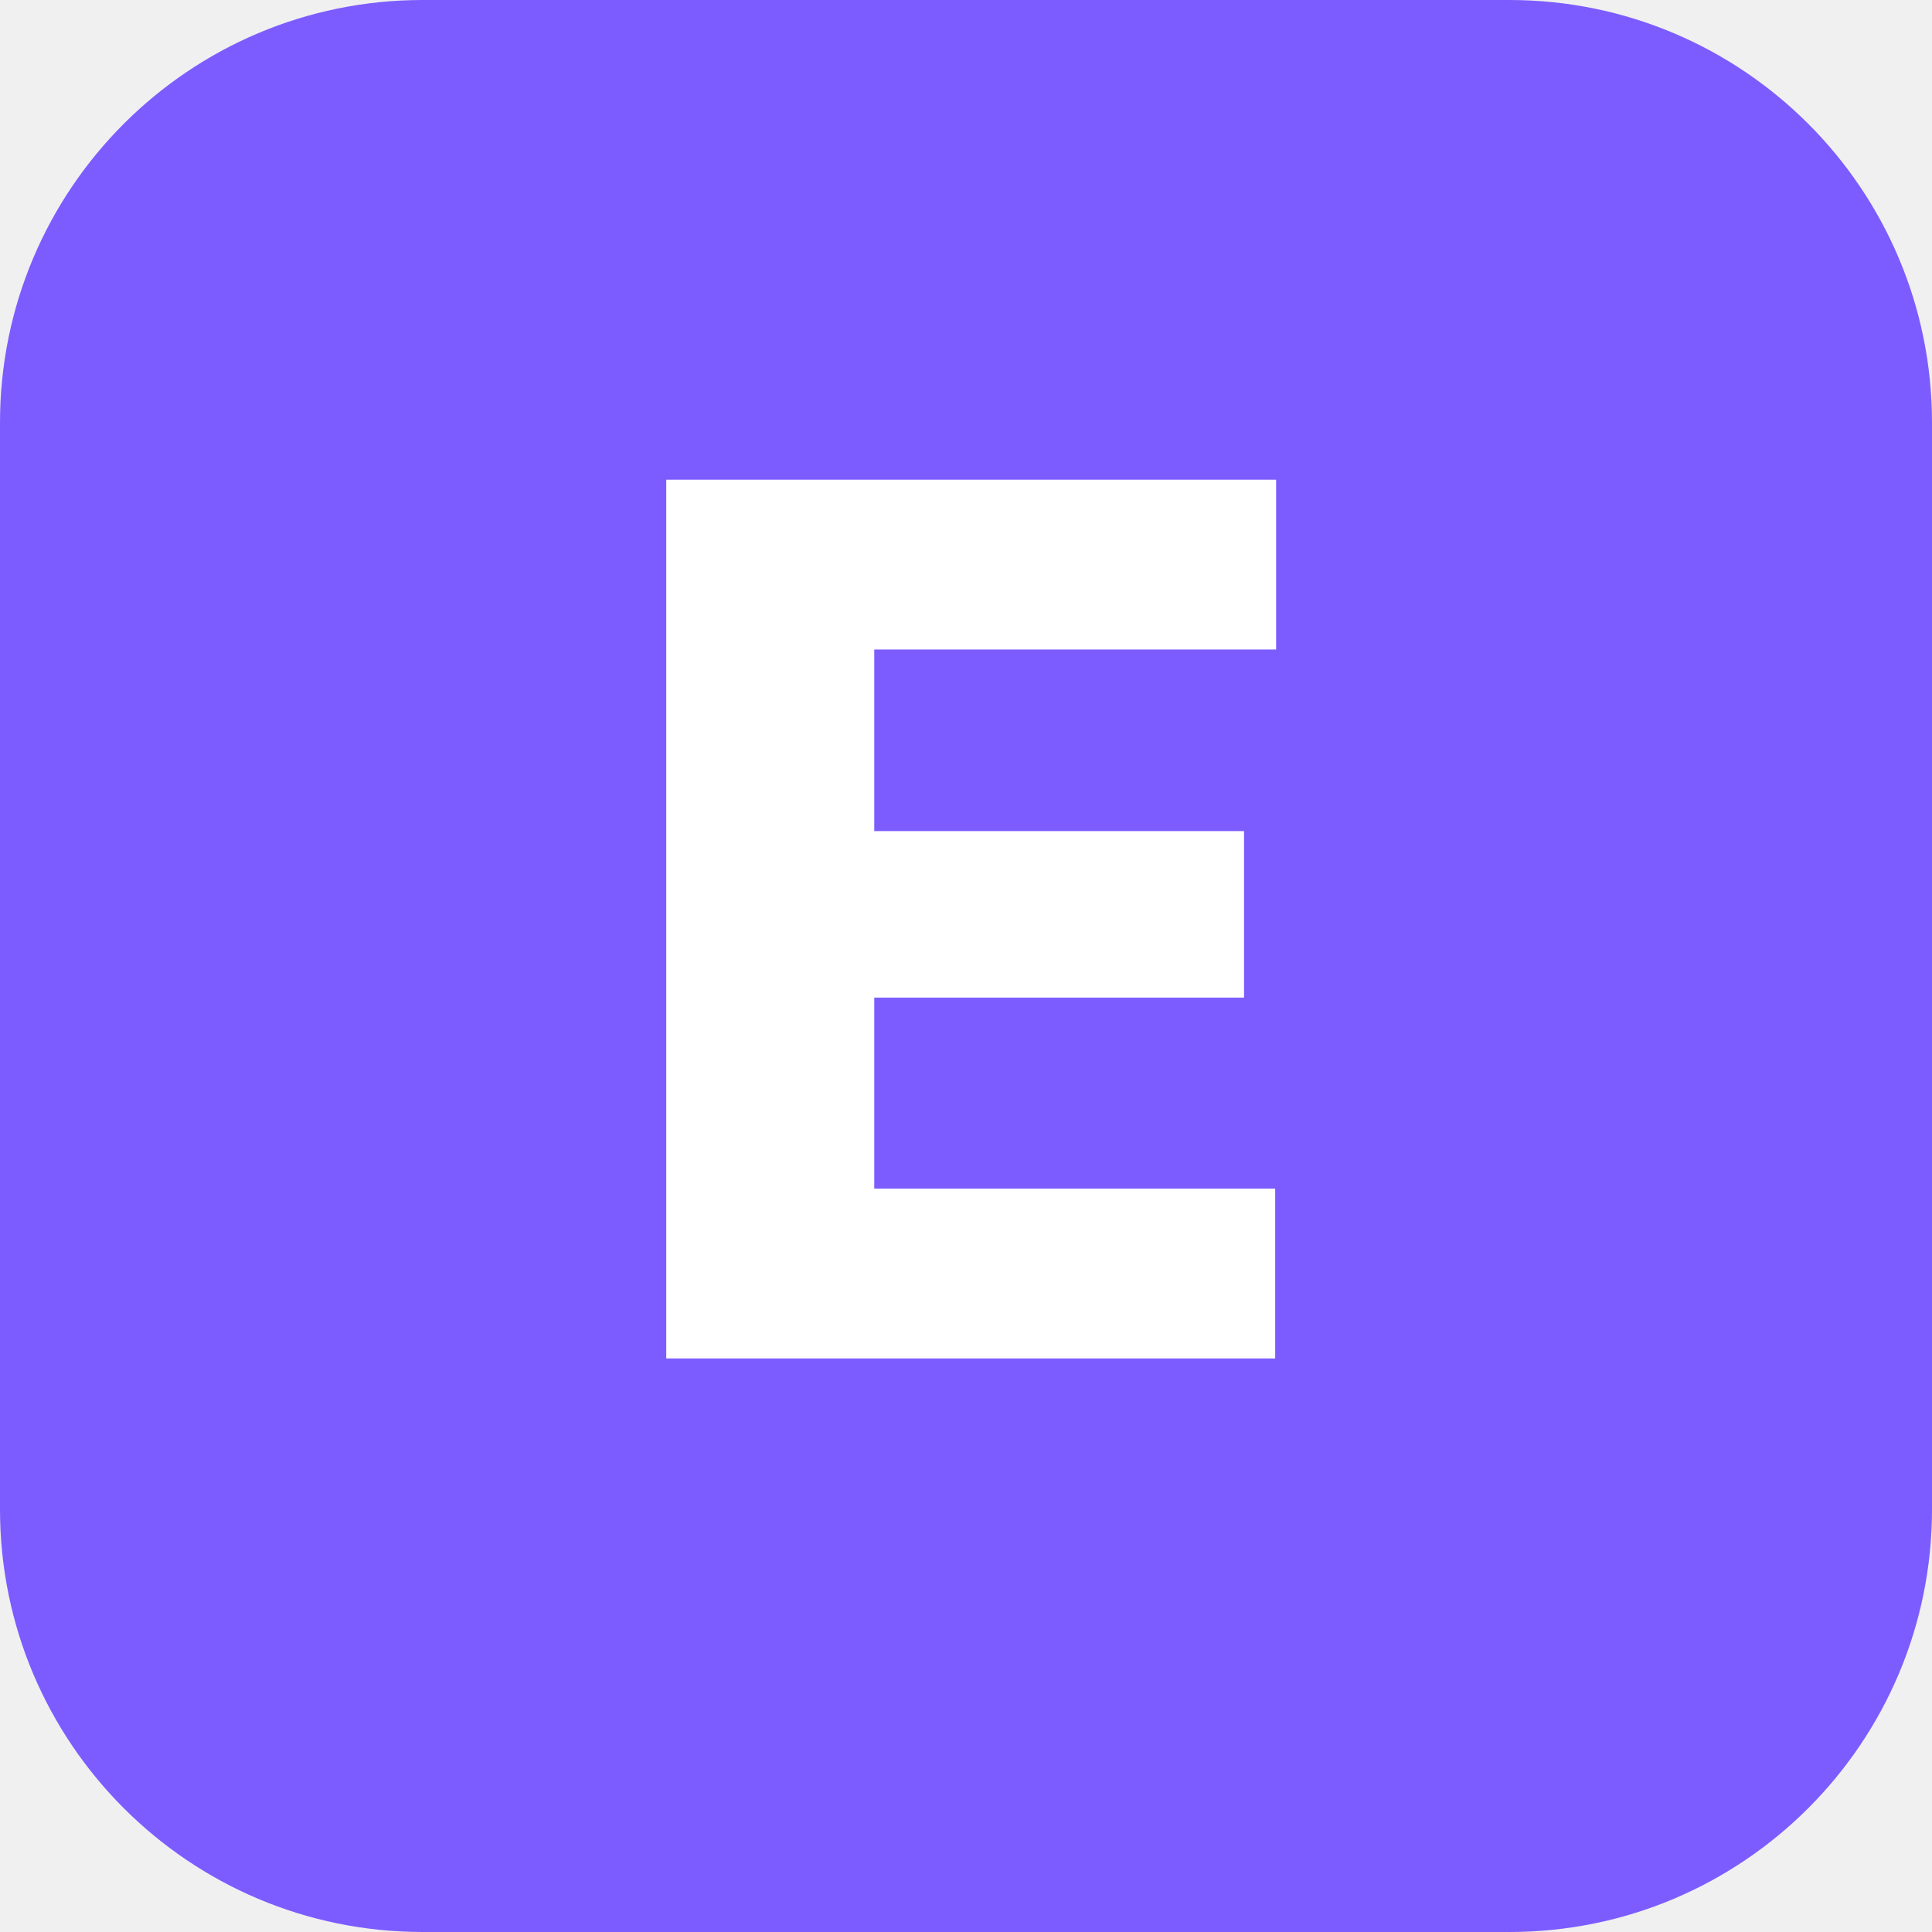
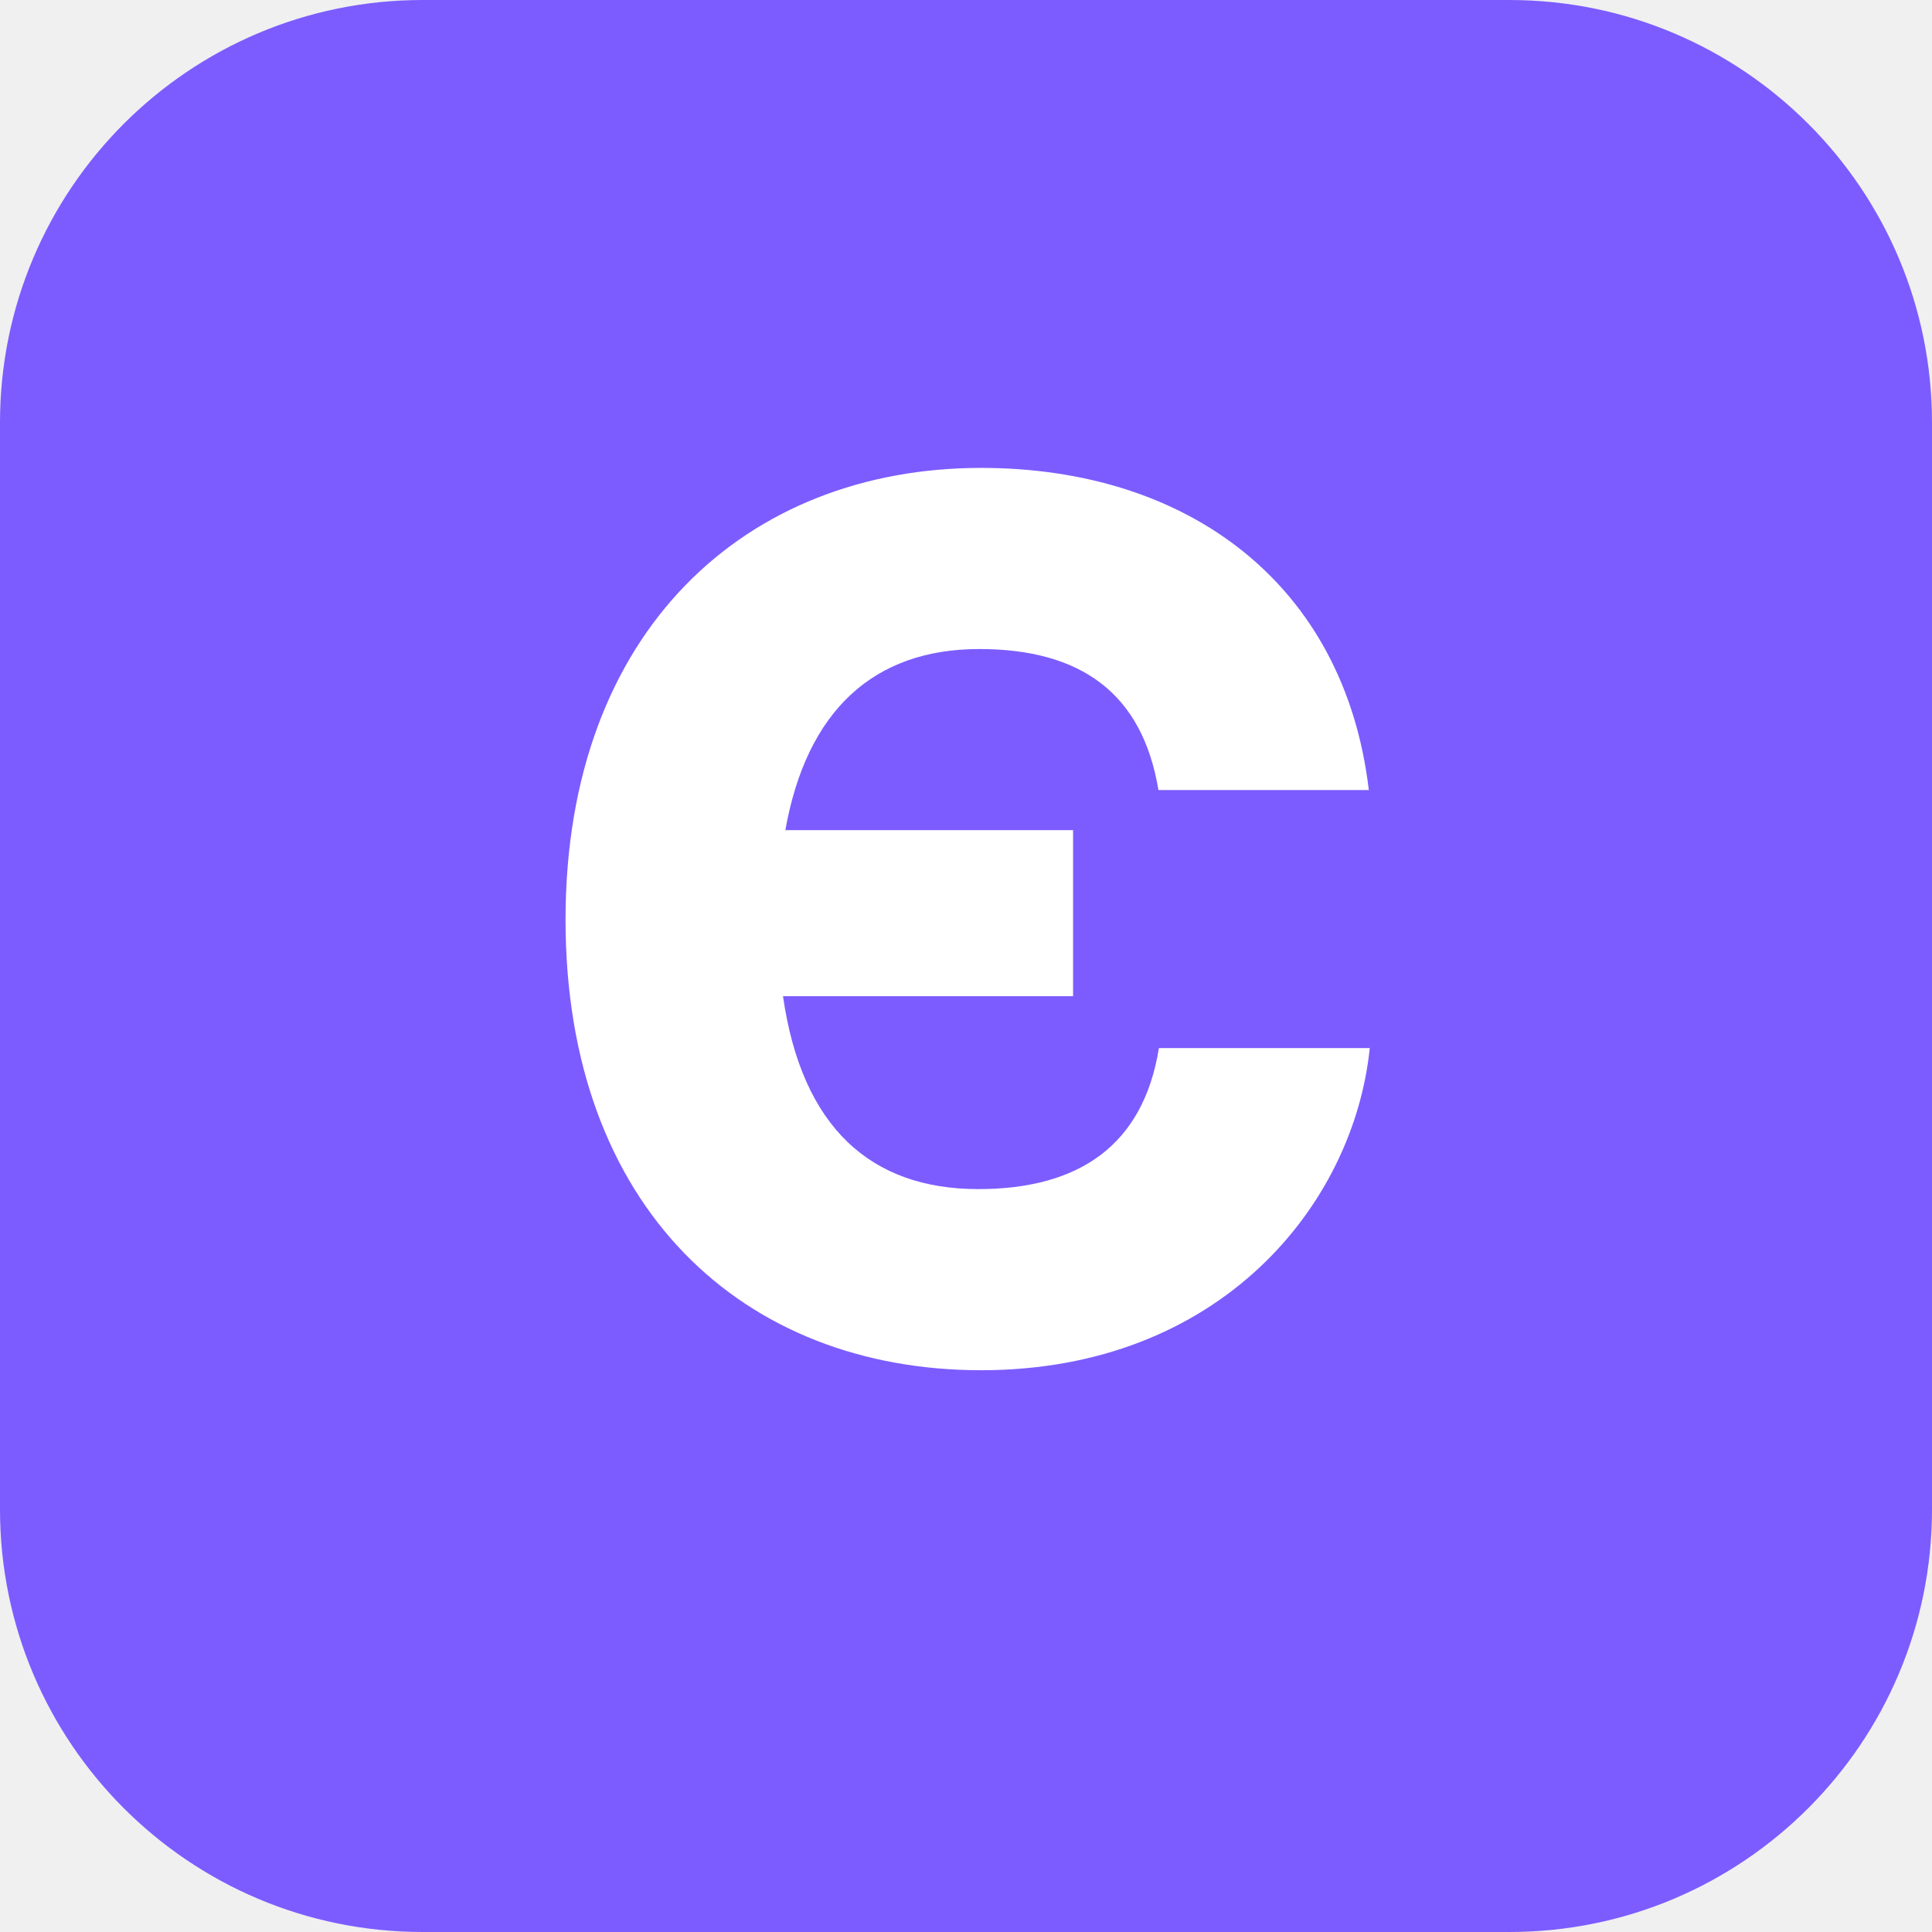
<svg xmlns="http://www.w3.org/2000/svg" viewBox="0 0 64 64">
  <rect width="64" height="64" rx="14" fill="#7c5cff" />
-   <text x="32" y="45" text-anchor="middle" font-family="Inter, Segoe UI, Arial, sans-serif" font-size="40" font-weight="800" fill="#ffffff">Е</text>
+   <text x="32" y="45" text-anchor="middle" font-family="Inter, Segoe UI, Arial, sans-serif" font-size="40" font-weight="800" fill="#ffffff">Є</text>
</svg>
